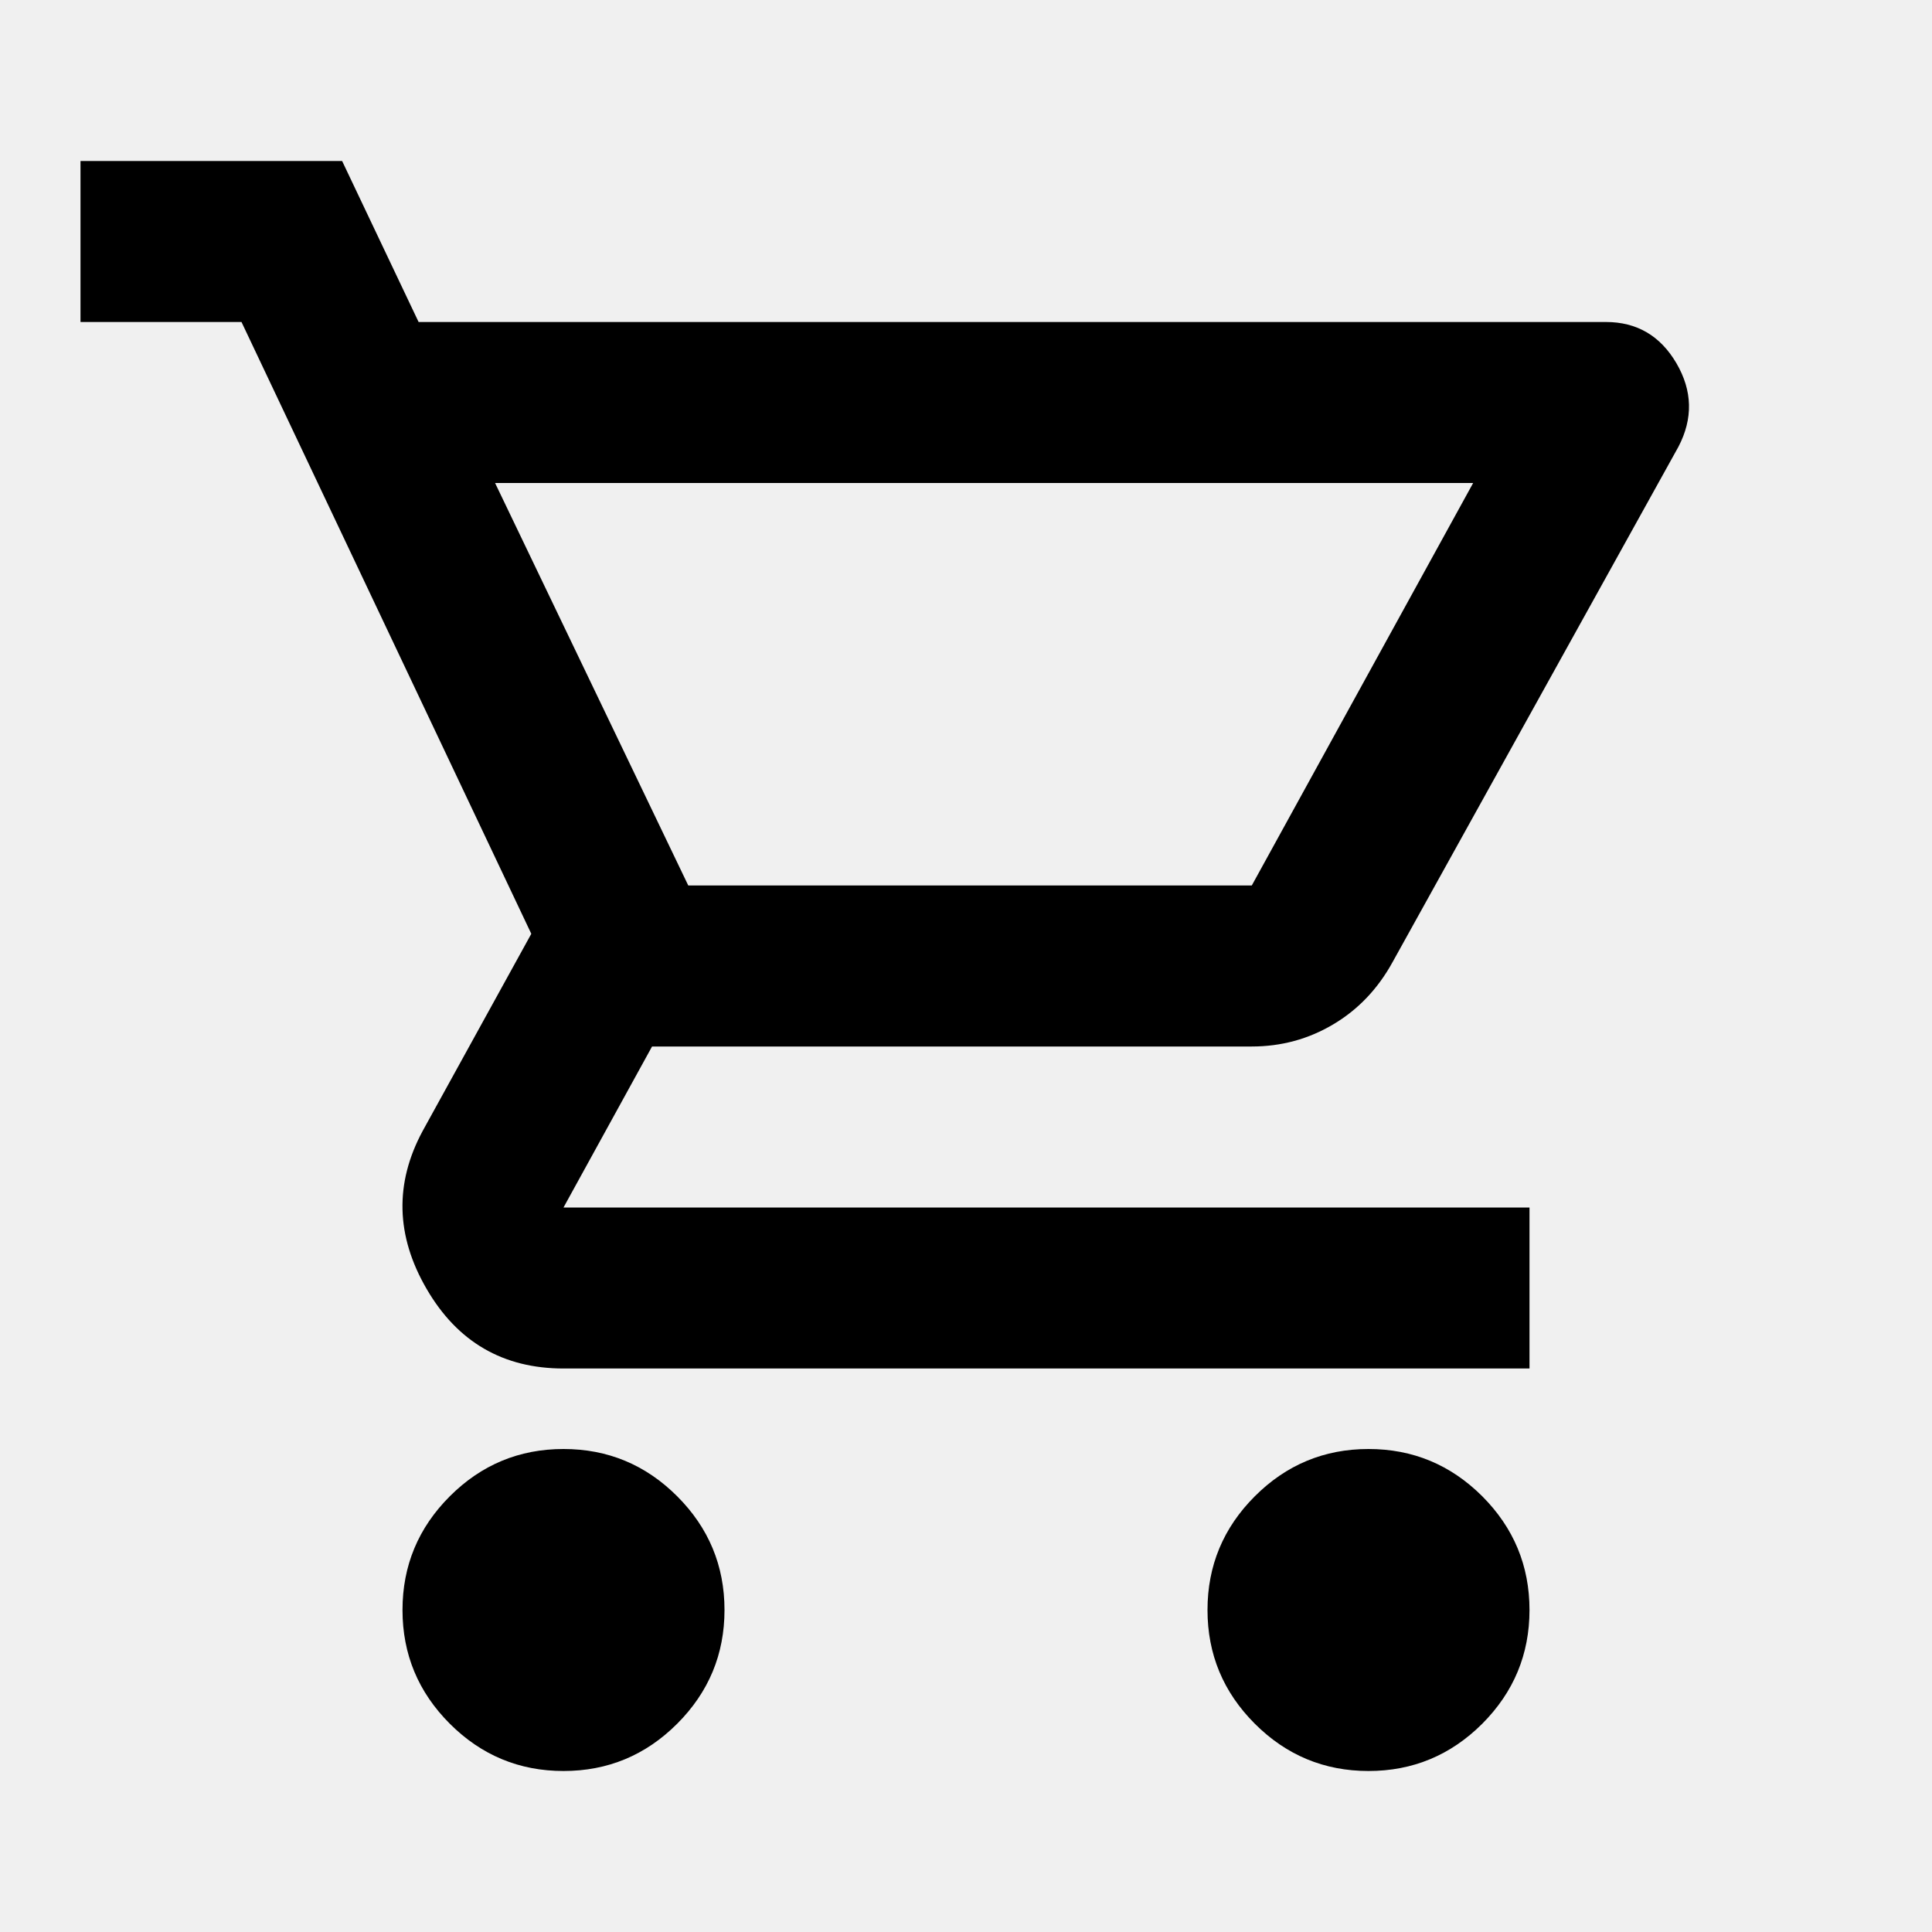
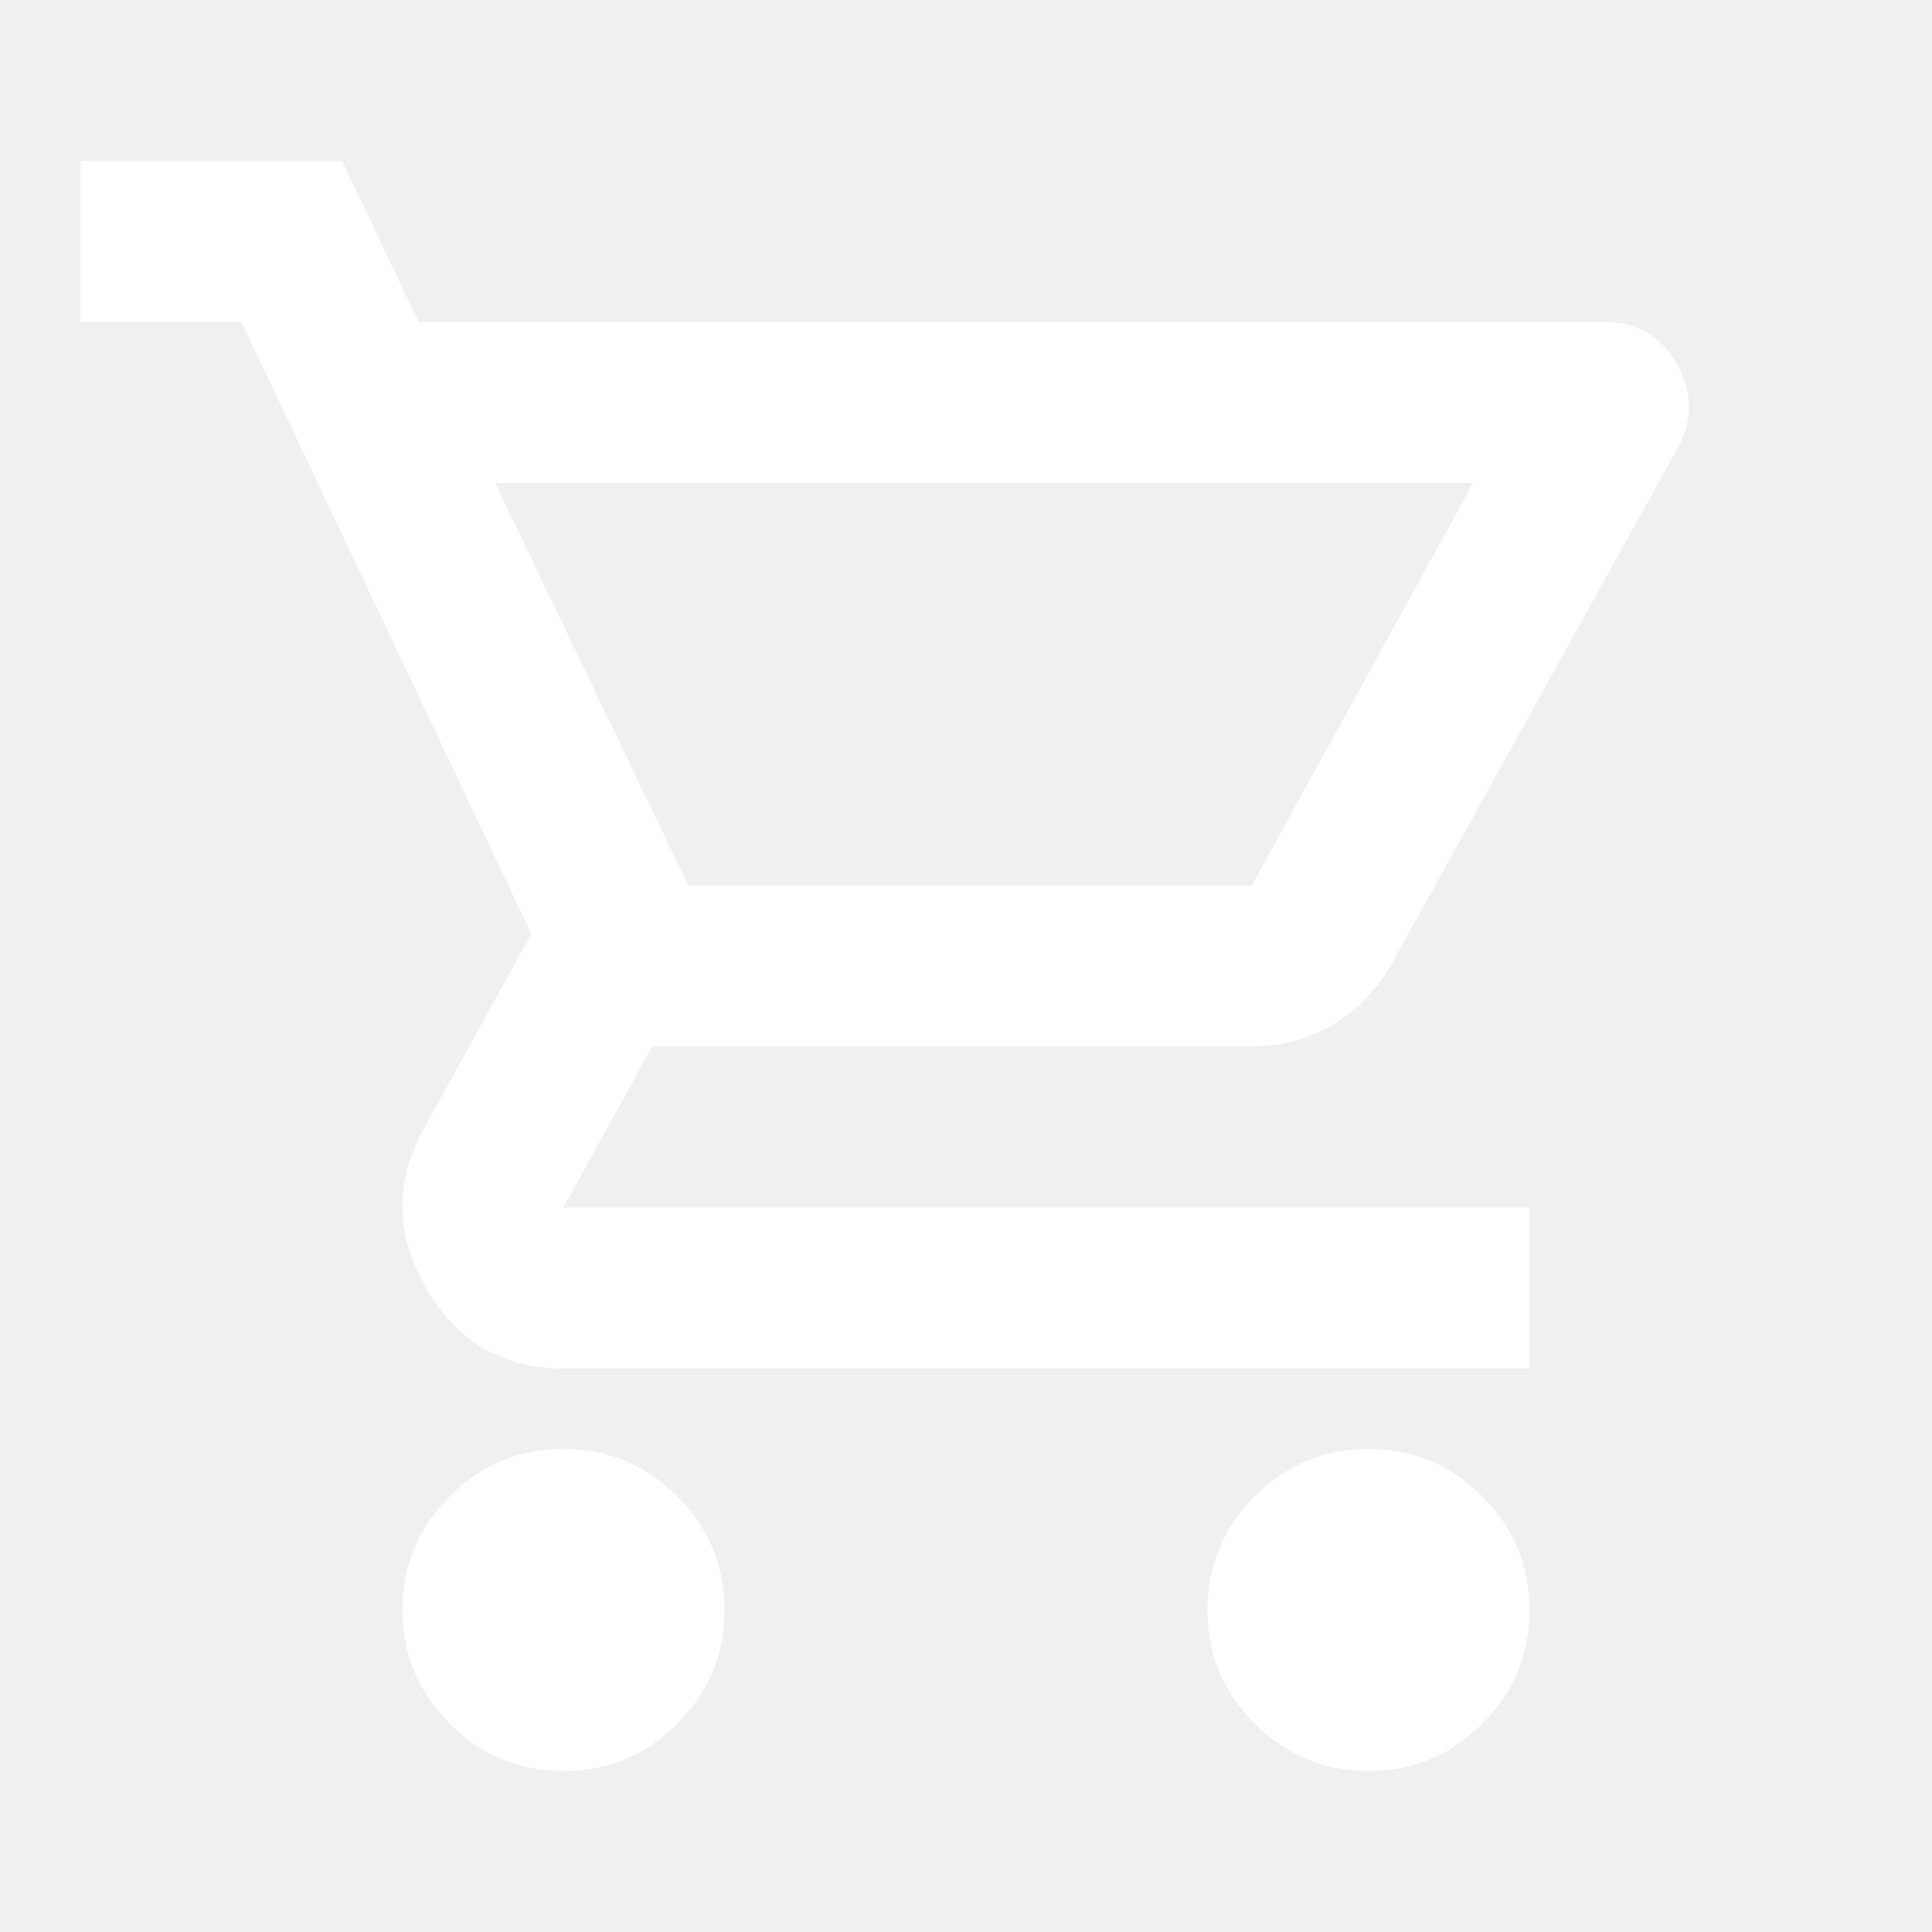
<svg xmlns="http://www.w3.org/2000/svg" width="30" height="30" viewBox="0 0 24 24" fill="none">
-   <path d="M7 22C6.45 22 5.979 21.804 5.588 21.413C5.196 21.021 5 20.55 5 20C5 19.45 5.196 18.979 5.588 18.587C5.979 18.196 6.45 18 7 18C7.55 18 8.021 18.196 8.412 18.587C8.804 18.979 9 19.45 9 20C9 20.55 8.804 21.021 8.412 21.413C8.021 21.804 7.55 22 7 22ZM17 22C16.45 22 15.979 21.804 15.588 21.413C15.196 21.021 15 20.55 15 20C15 19.45 15.196 18.979 15.588 18.587C15.979 18.196 16.45 18 17 18C17.55 18 18.021 18.196 18.413 18.587C18.804 18.979 19 19.45 19 20C19 20.55 18.804 21.021 18.413 21.413C18.021 21.804 17.55 22 17 22ZM6.15 6L8.55 11H15.55L18.3 6H6.15ZM5.2 4H19.95C20.333 4 20.625 4.171 20.825 4.512C21.025 4.854 21.033 5.2 20.85 5.55L17.3 11.95C17.117 12.283 16.871 12.542 16.562 12.725C16.254 12.908 15.917 13 15.55 13H8.1L7 15H19V17H7C6.25 17 5.683 16.671 5.3 16.012C4.917 15.354 4.9 14.7 5.25 14.05L6.6 11.6L3 4H1V2H4.25L5.2 4ZM8.55 11H15.55H8.55Z" fill="black" />
+   <path d="M7 22C6.45 22 5.979 21.804 5.588 21.413C5.196 21.021 5 20.55 5 20C5 19.45 5.196 18.979 5.588 18.587C5.979 18.196 6.45 18 7 18C7.55 18 8.021 18.196 8.412 18.587C8.804 18.979 9 19.45 9 20C9 20.55 8.804 21.021 8.412 21.413C8.021 21.804 7.55 22 7 22ZM17 22C16.45 22 15.979 21.804 15.588 21.413C15.196 21.021 15 20.55 15 20C15 19.45 15.196 18.979 15.588 18.587C15.979 18.196 16.45 18 17 18C17.55 18 18.021 18.196 18.413 18.587C18.804 18.979 19 19.45 19 20C19 20.55 18.804 21.021 18.413 21.413C18.021 21.804 17.55 22 17 22ZM6.15 6L8.55 11H15.55L18.3 6H6.15ZM5.2 4H19.95C20.333 4 20.625 4.171 20.825 4.512C21.025 4.854 21.033 5.2 20.85 5.55L17.3 11.95C17.117 12.283 16.871 12.542 16.562 12.725C16.254 12.908 15.917 13 15.55 13H8.1L7 15H19V17H7C6.25 17 5.683 16.671 5.3 16.012C4.917 15.354 4.9 14.7 5.25 14.05L6.6 11.6L3 4H1V2H4.25L5.2 4ZM8.55 11H15.55H8.55Z" fill="white" />
</svg>
